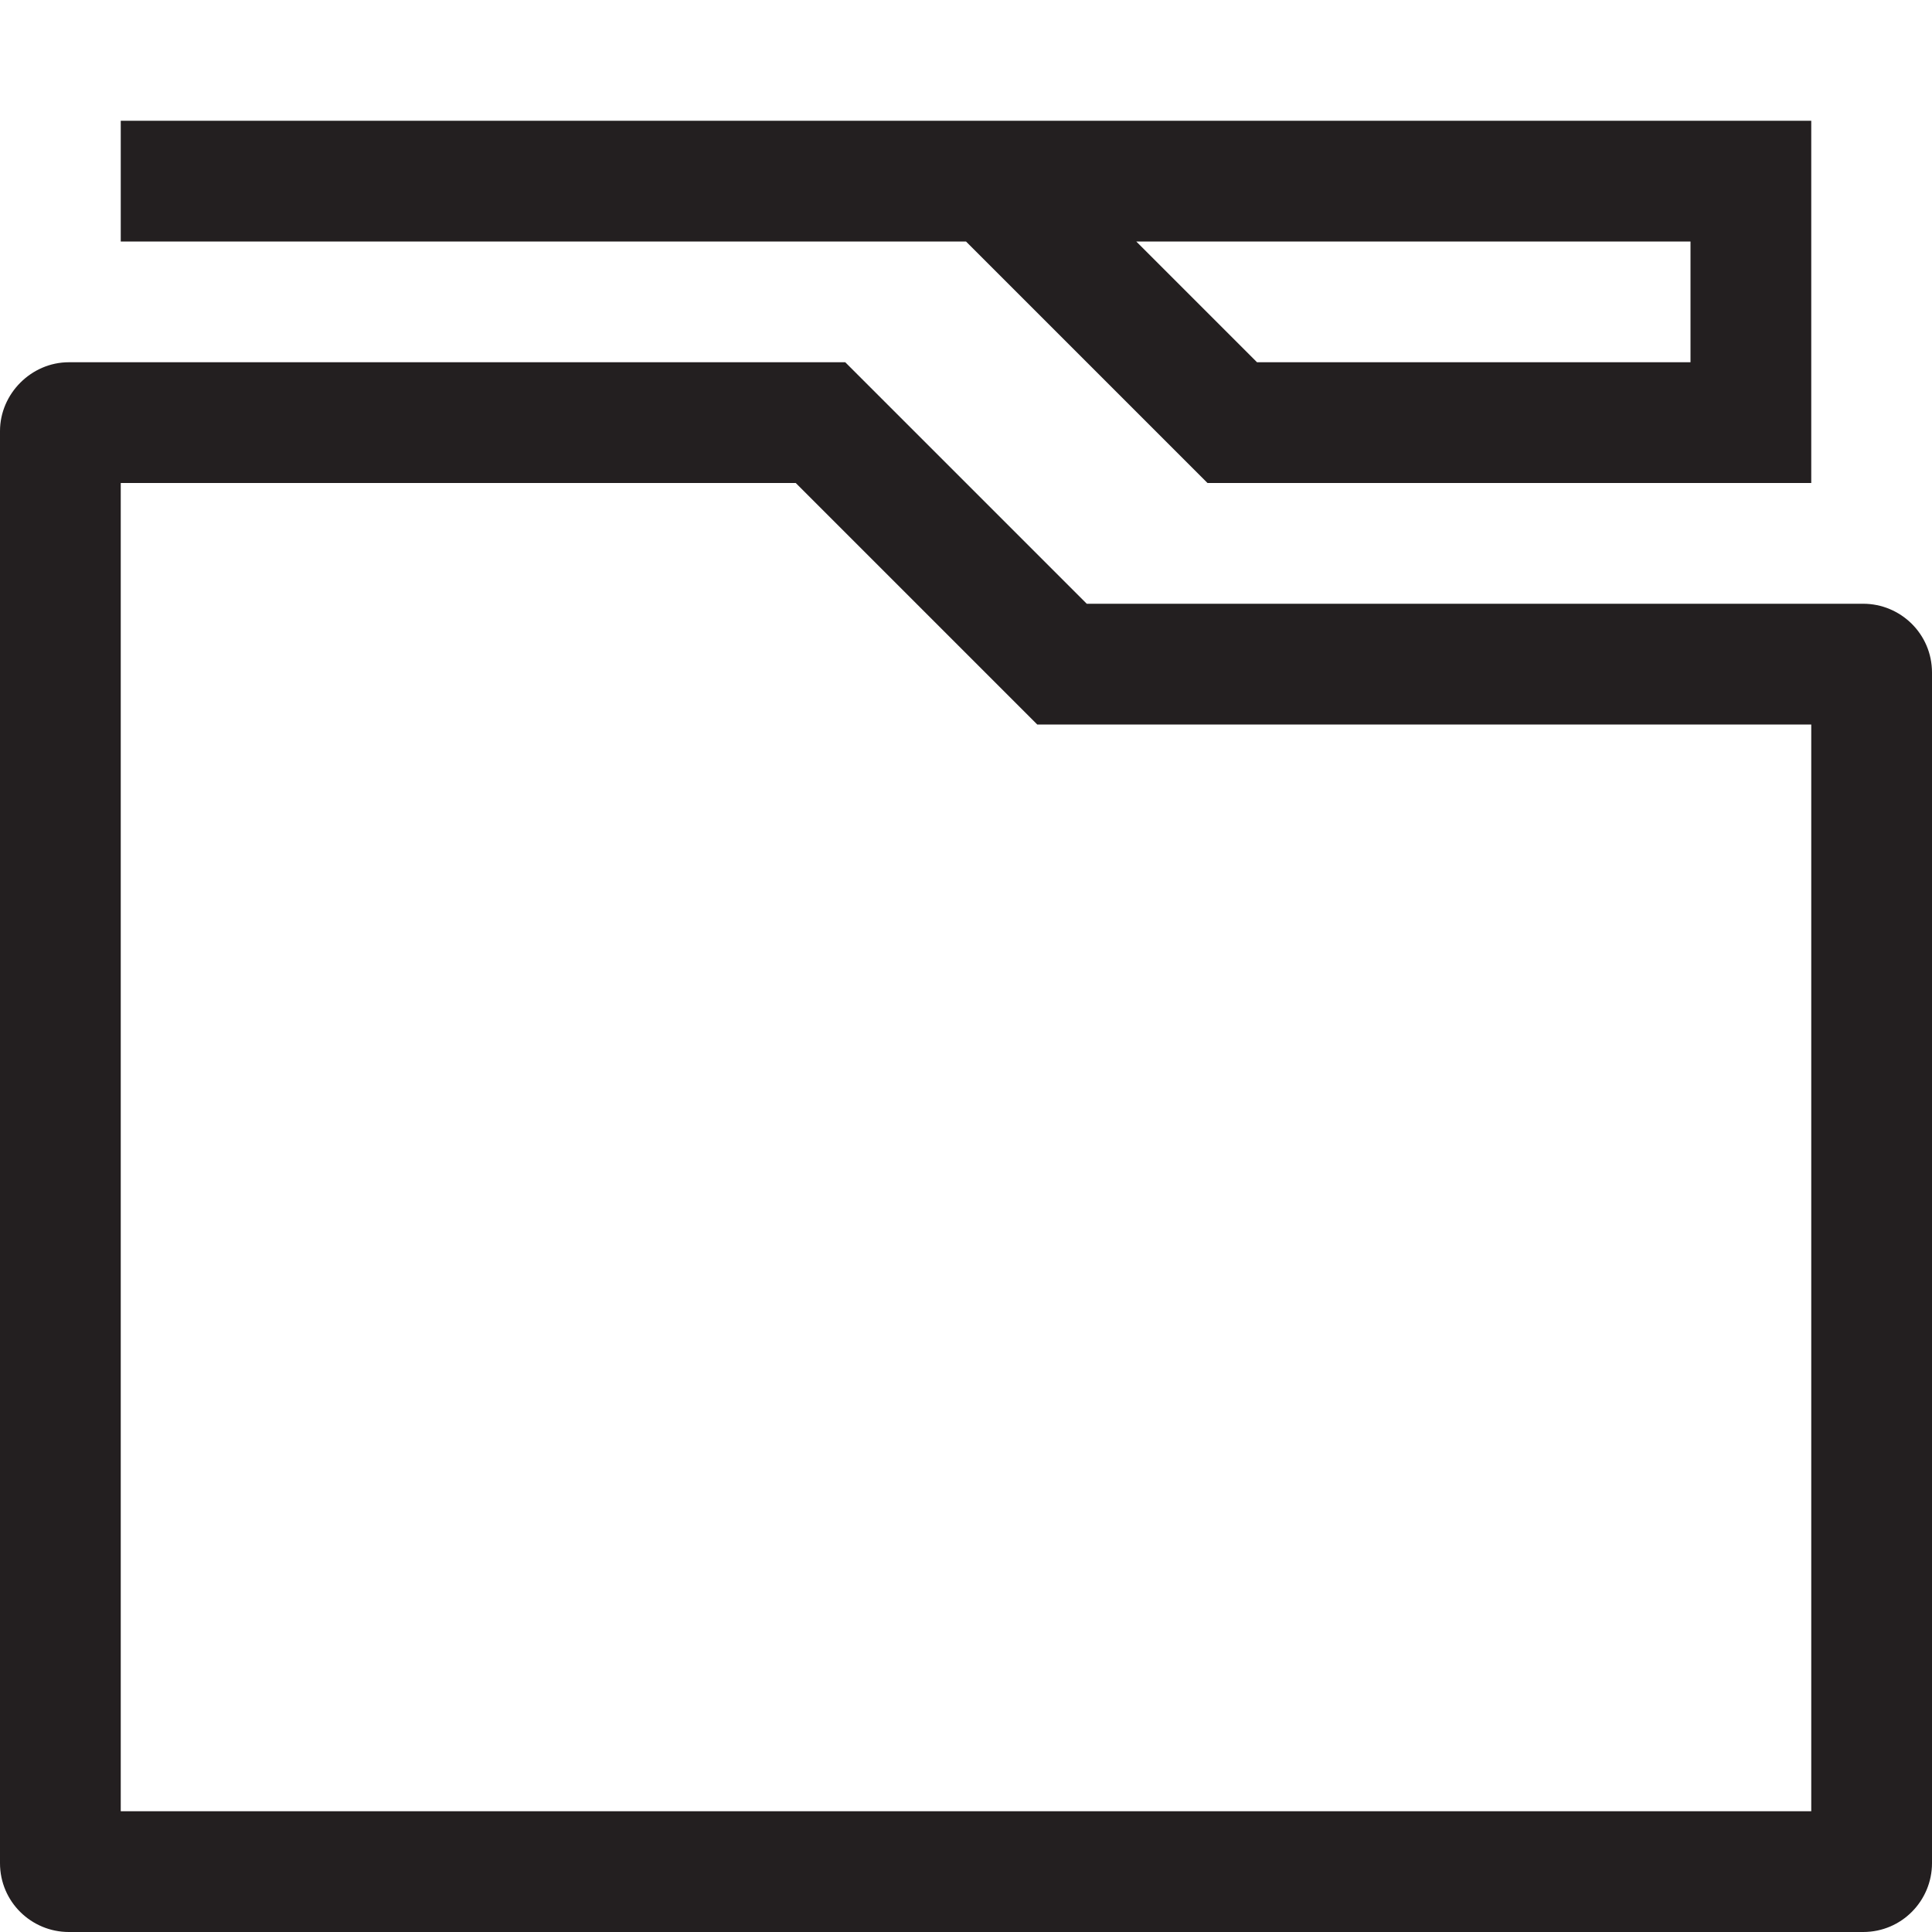
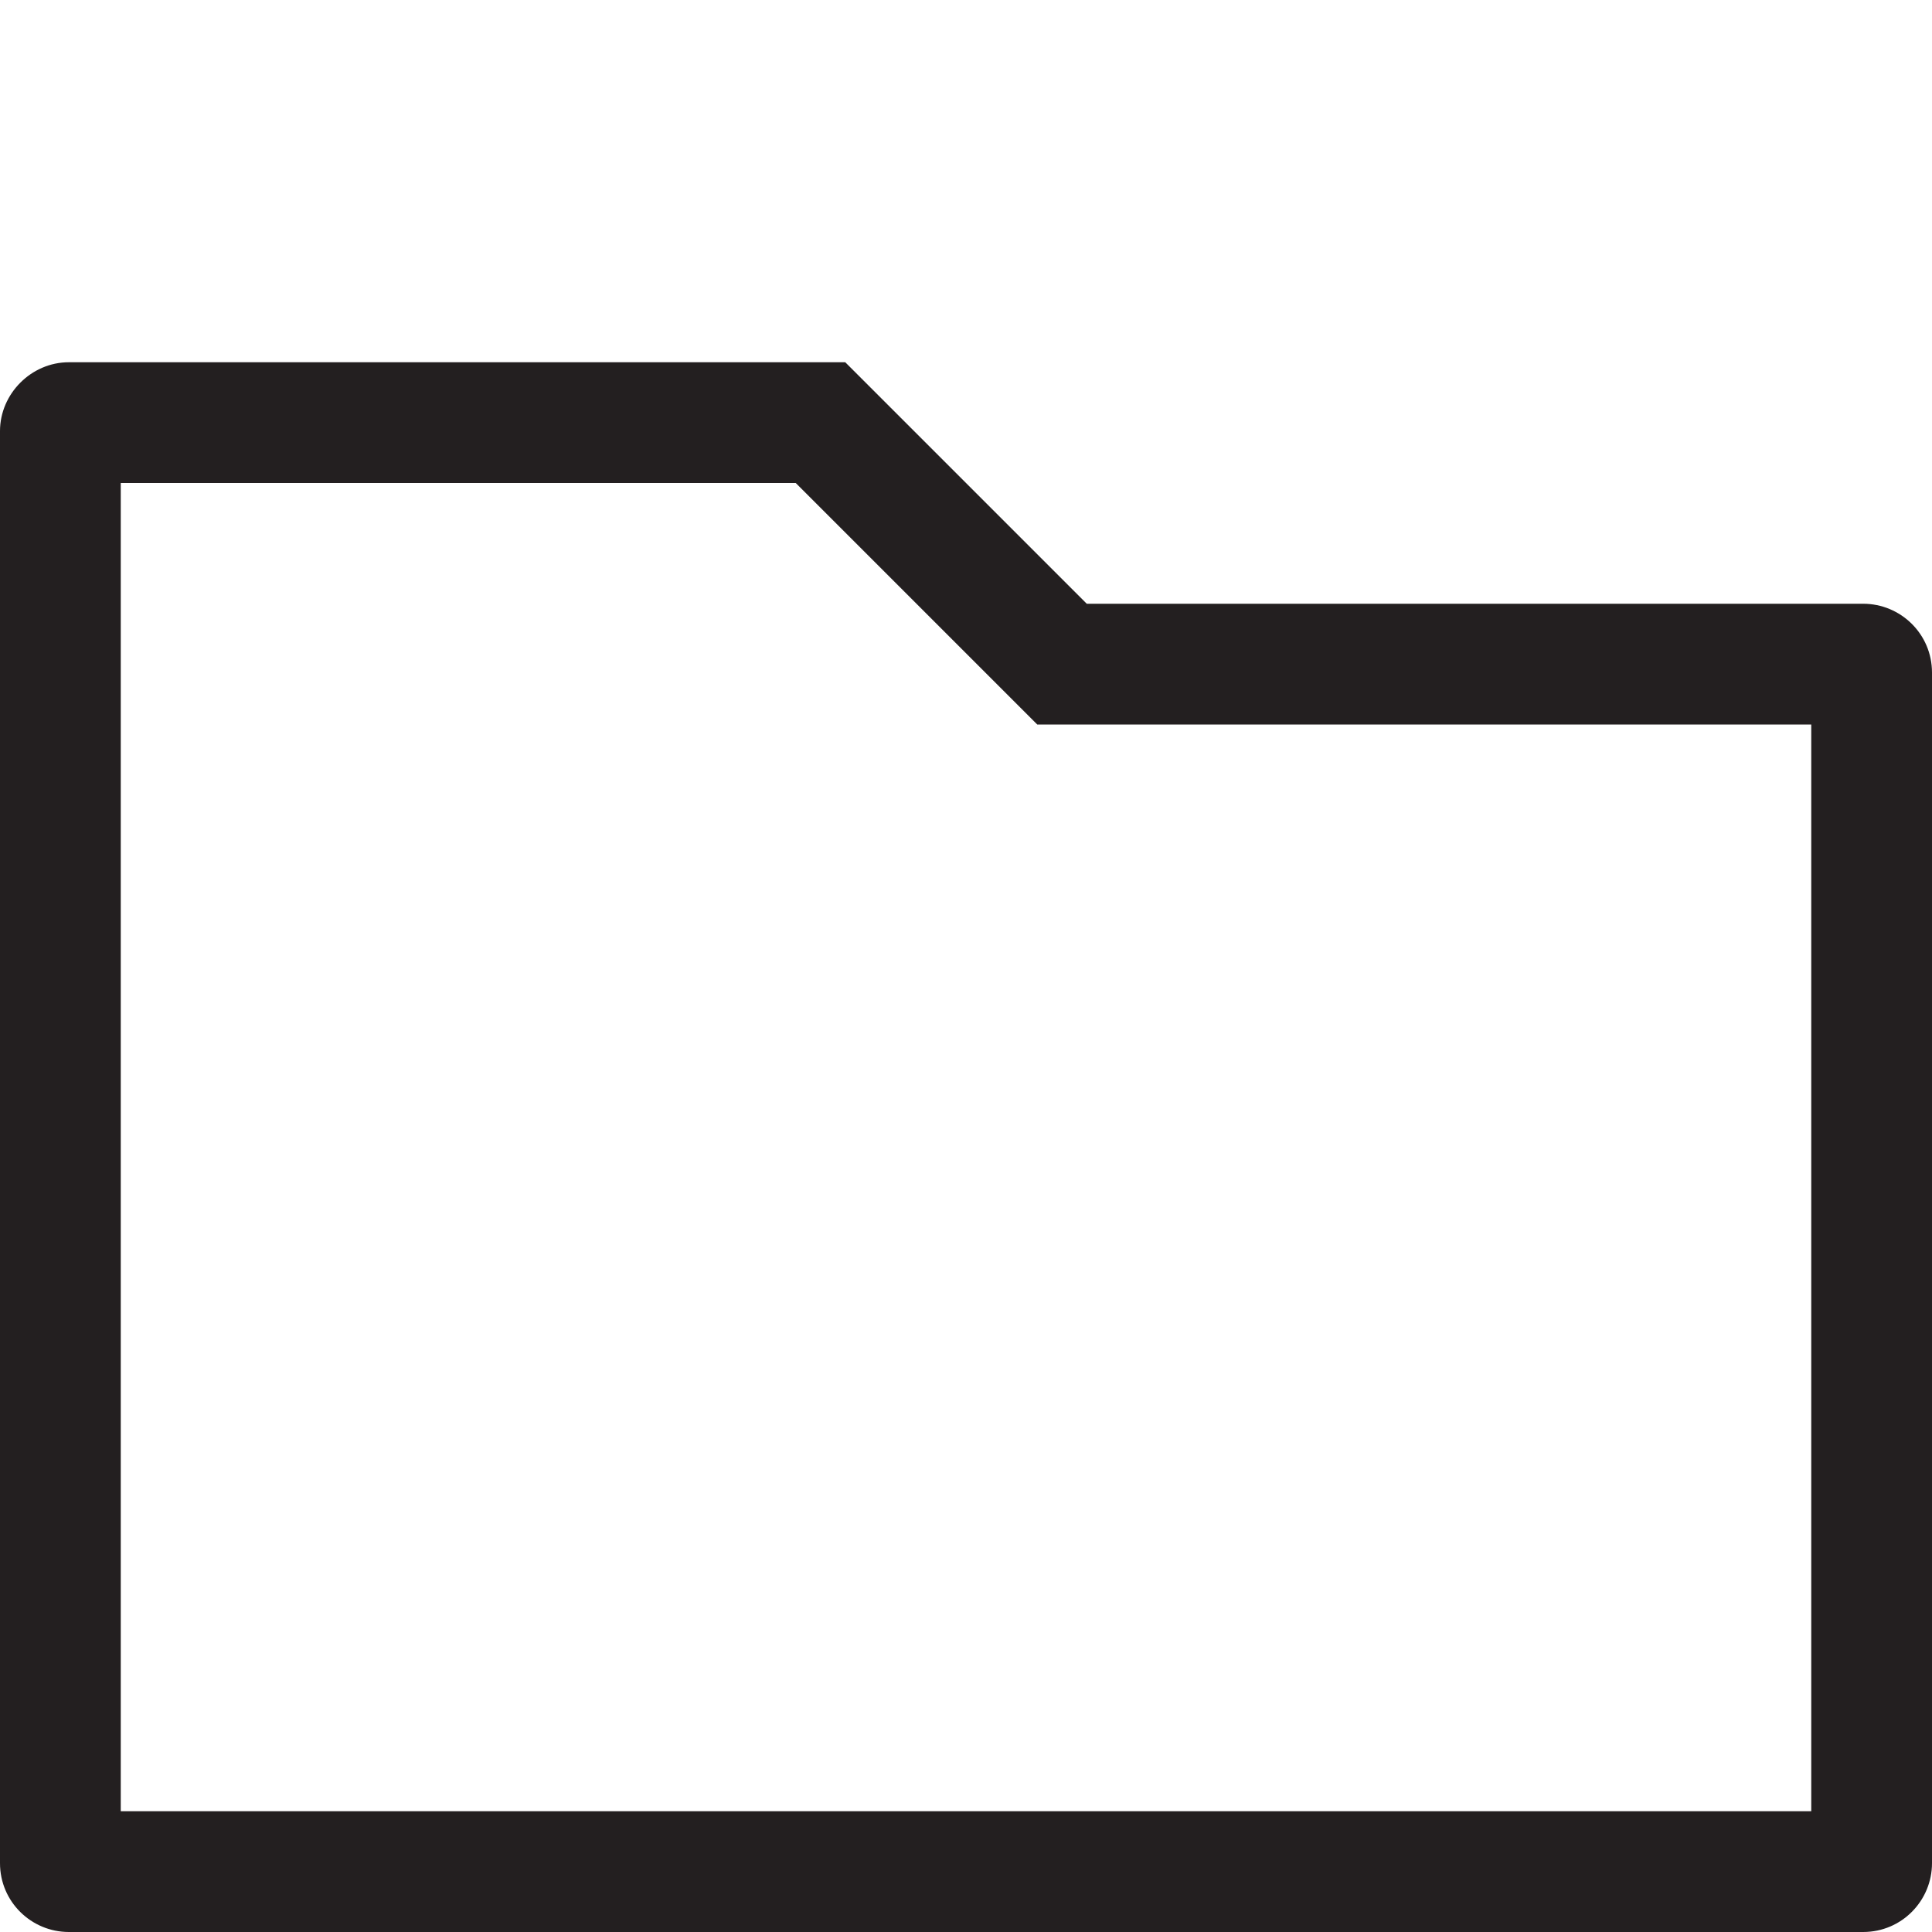
<svg xmlns="http://www.w3.org/2000/svg" version="1.1" id="Layer_3" x="0px" y="0px" viewBox="0 0 160 160" style="enable-background:new 0 0 160 160;" xml:space="preserve">
  <style type="text/css">
	.st0{fill:#231F20;}
</style>
  <g>
-     <g>
-       <path class="st0" d="M65.9,40l17.1,17.1l2.9,2.9H90h60v90H10V40H65.9 M70,30H5.7C2.6,30,0,32.6,0,35.7v118.6    c0,3.2,2.6,5.7,5.7,5.7h148.6c3.2,0,5.7-2.6,5.7-5.7V55.7c0-3.2-2.6-5.7-5.7-5.7H90L70,30L70,30z" />
-     </g>
-     <g>
-       <path class="st0" d="M140,20v10h-35.9l-10-10H140 M150,10H10v10h70l20,20h50V10L150,10z" />
-     </g>
+     <path class="st0" d="M65.9,40l17.1,17.1l2.9,2.9H90h60v90H10V40H65.9 M70,30H5.7C2.6,30,0,32.6,0,35.7v118.6c0,3.2,2.6,5.7,5.7,5.7   h148.6c3.2,0,5.7-2.6,5.7-5.7V55.7c0-3.2-2.6-5.7-5.7-5.7H90L70,30L70,30z" />
  </g>
</svg>
